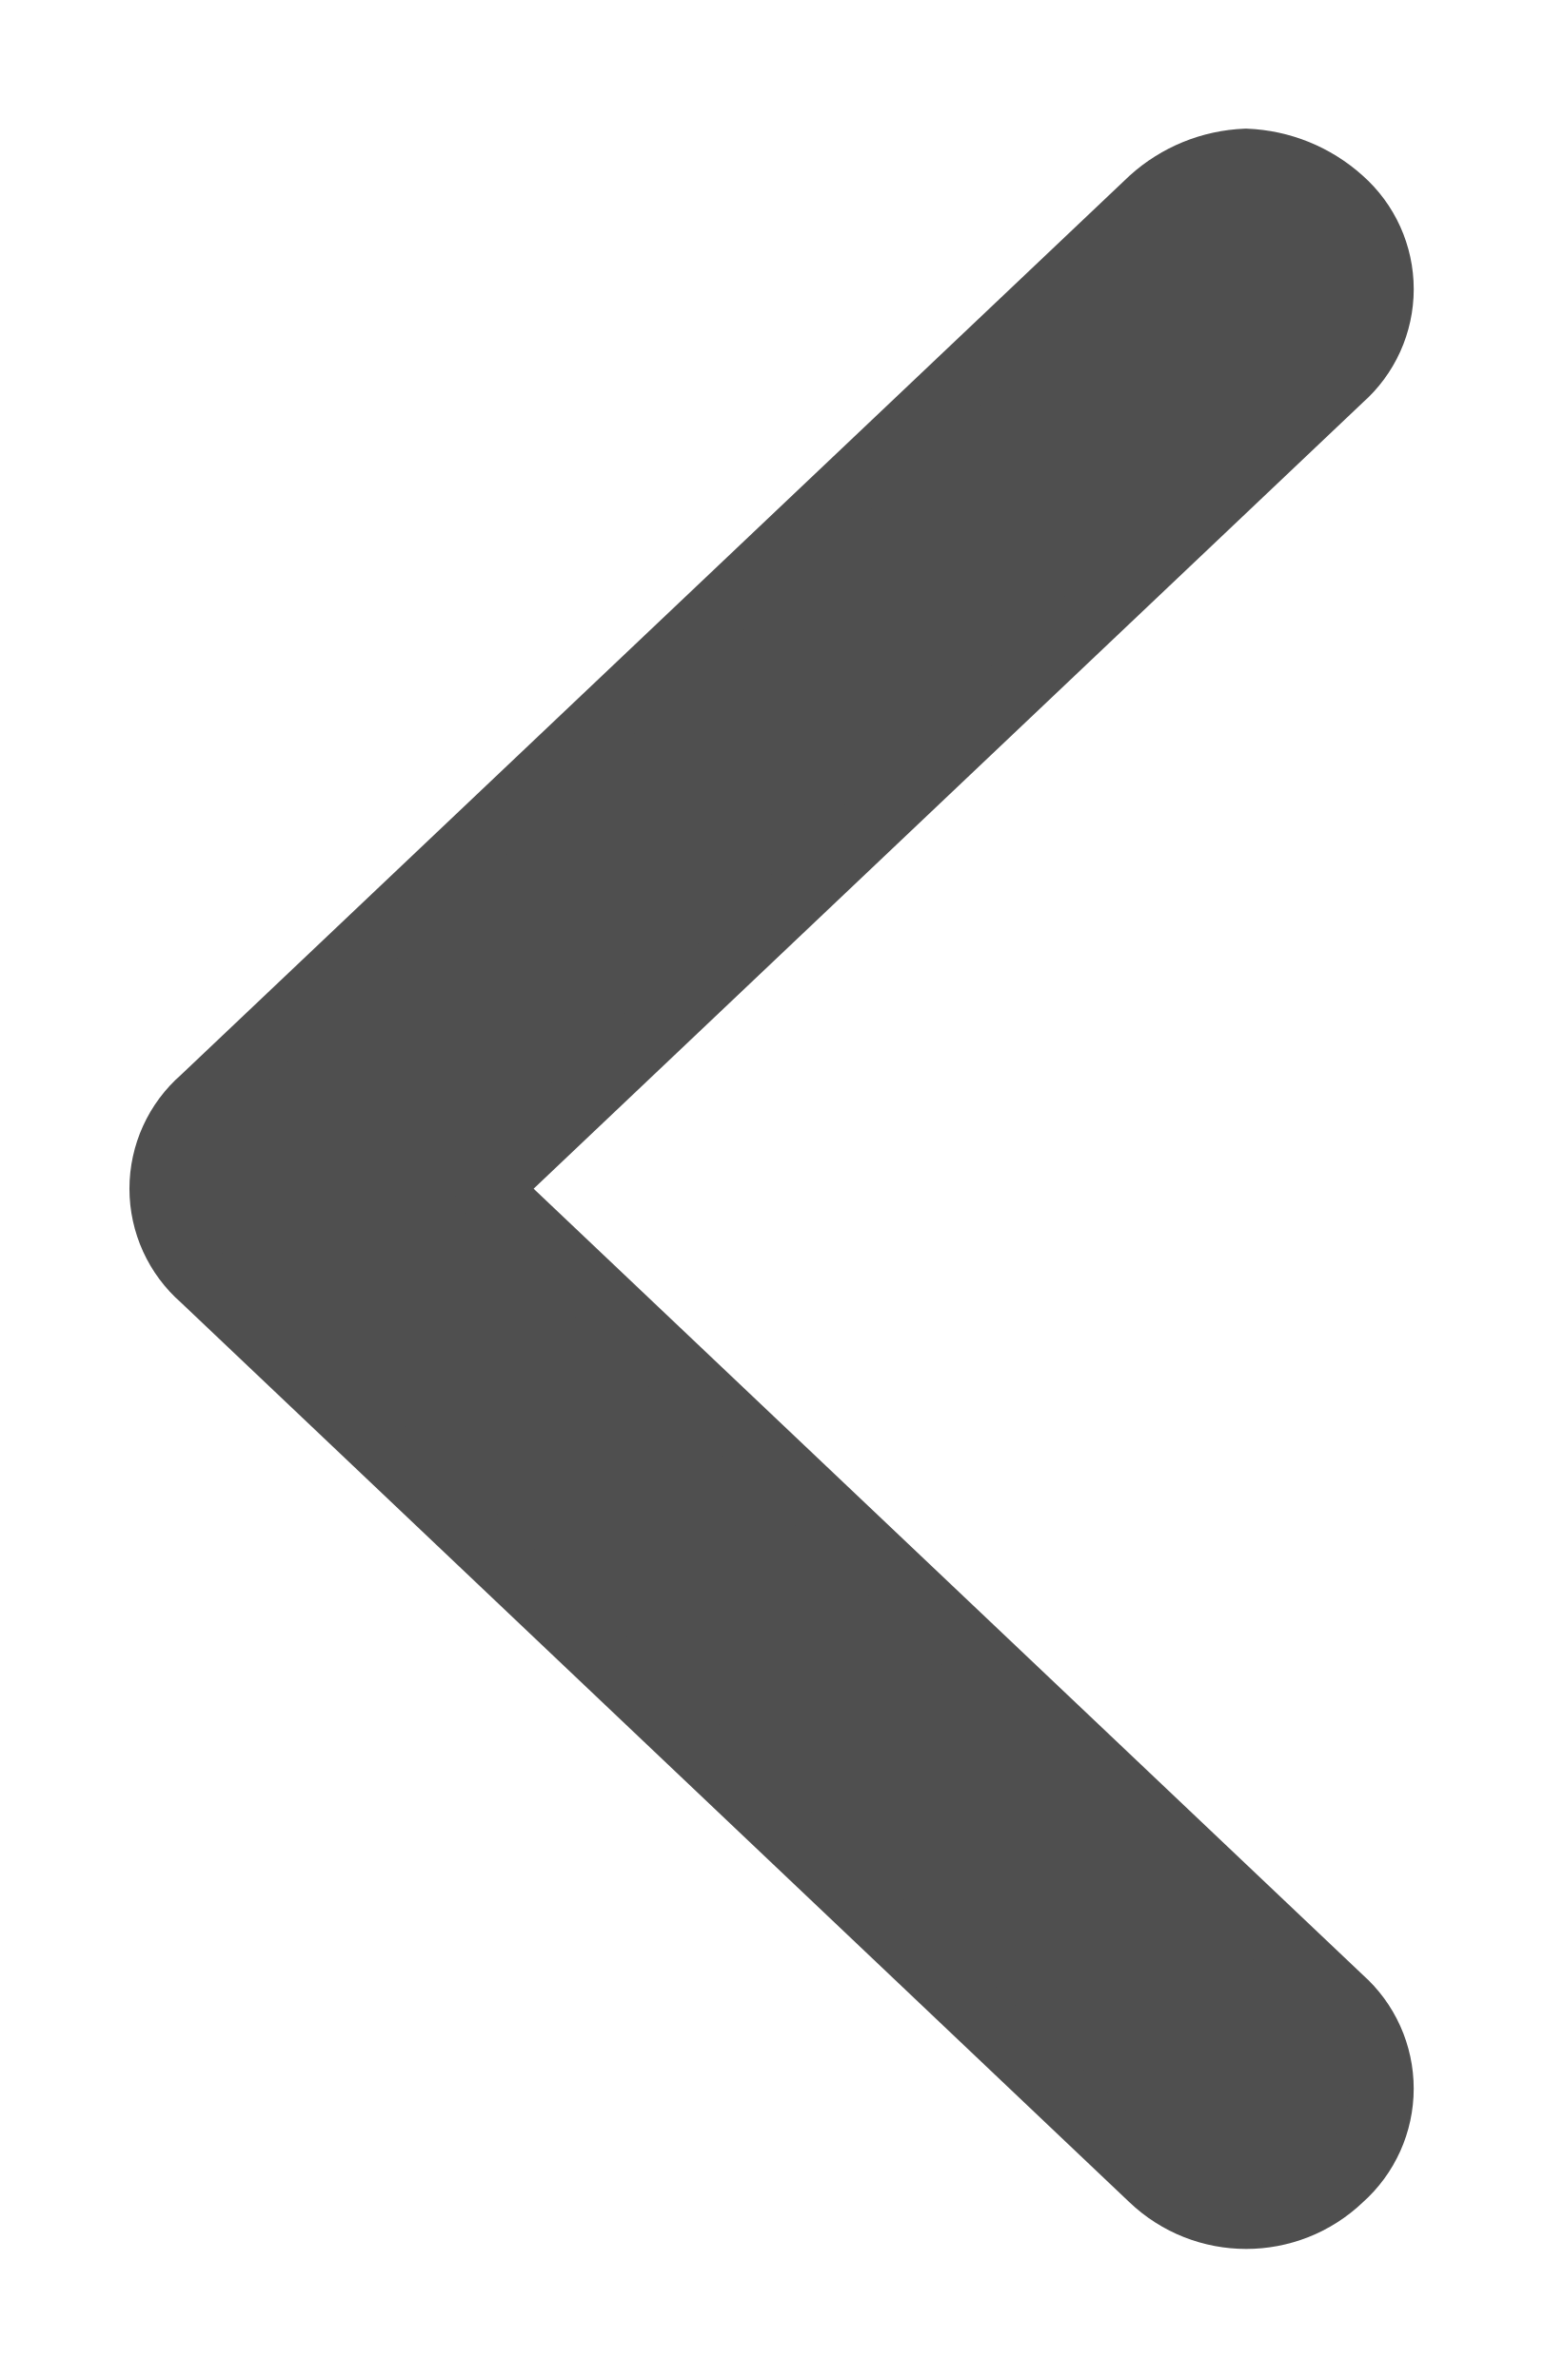
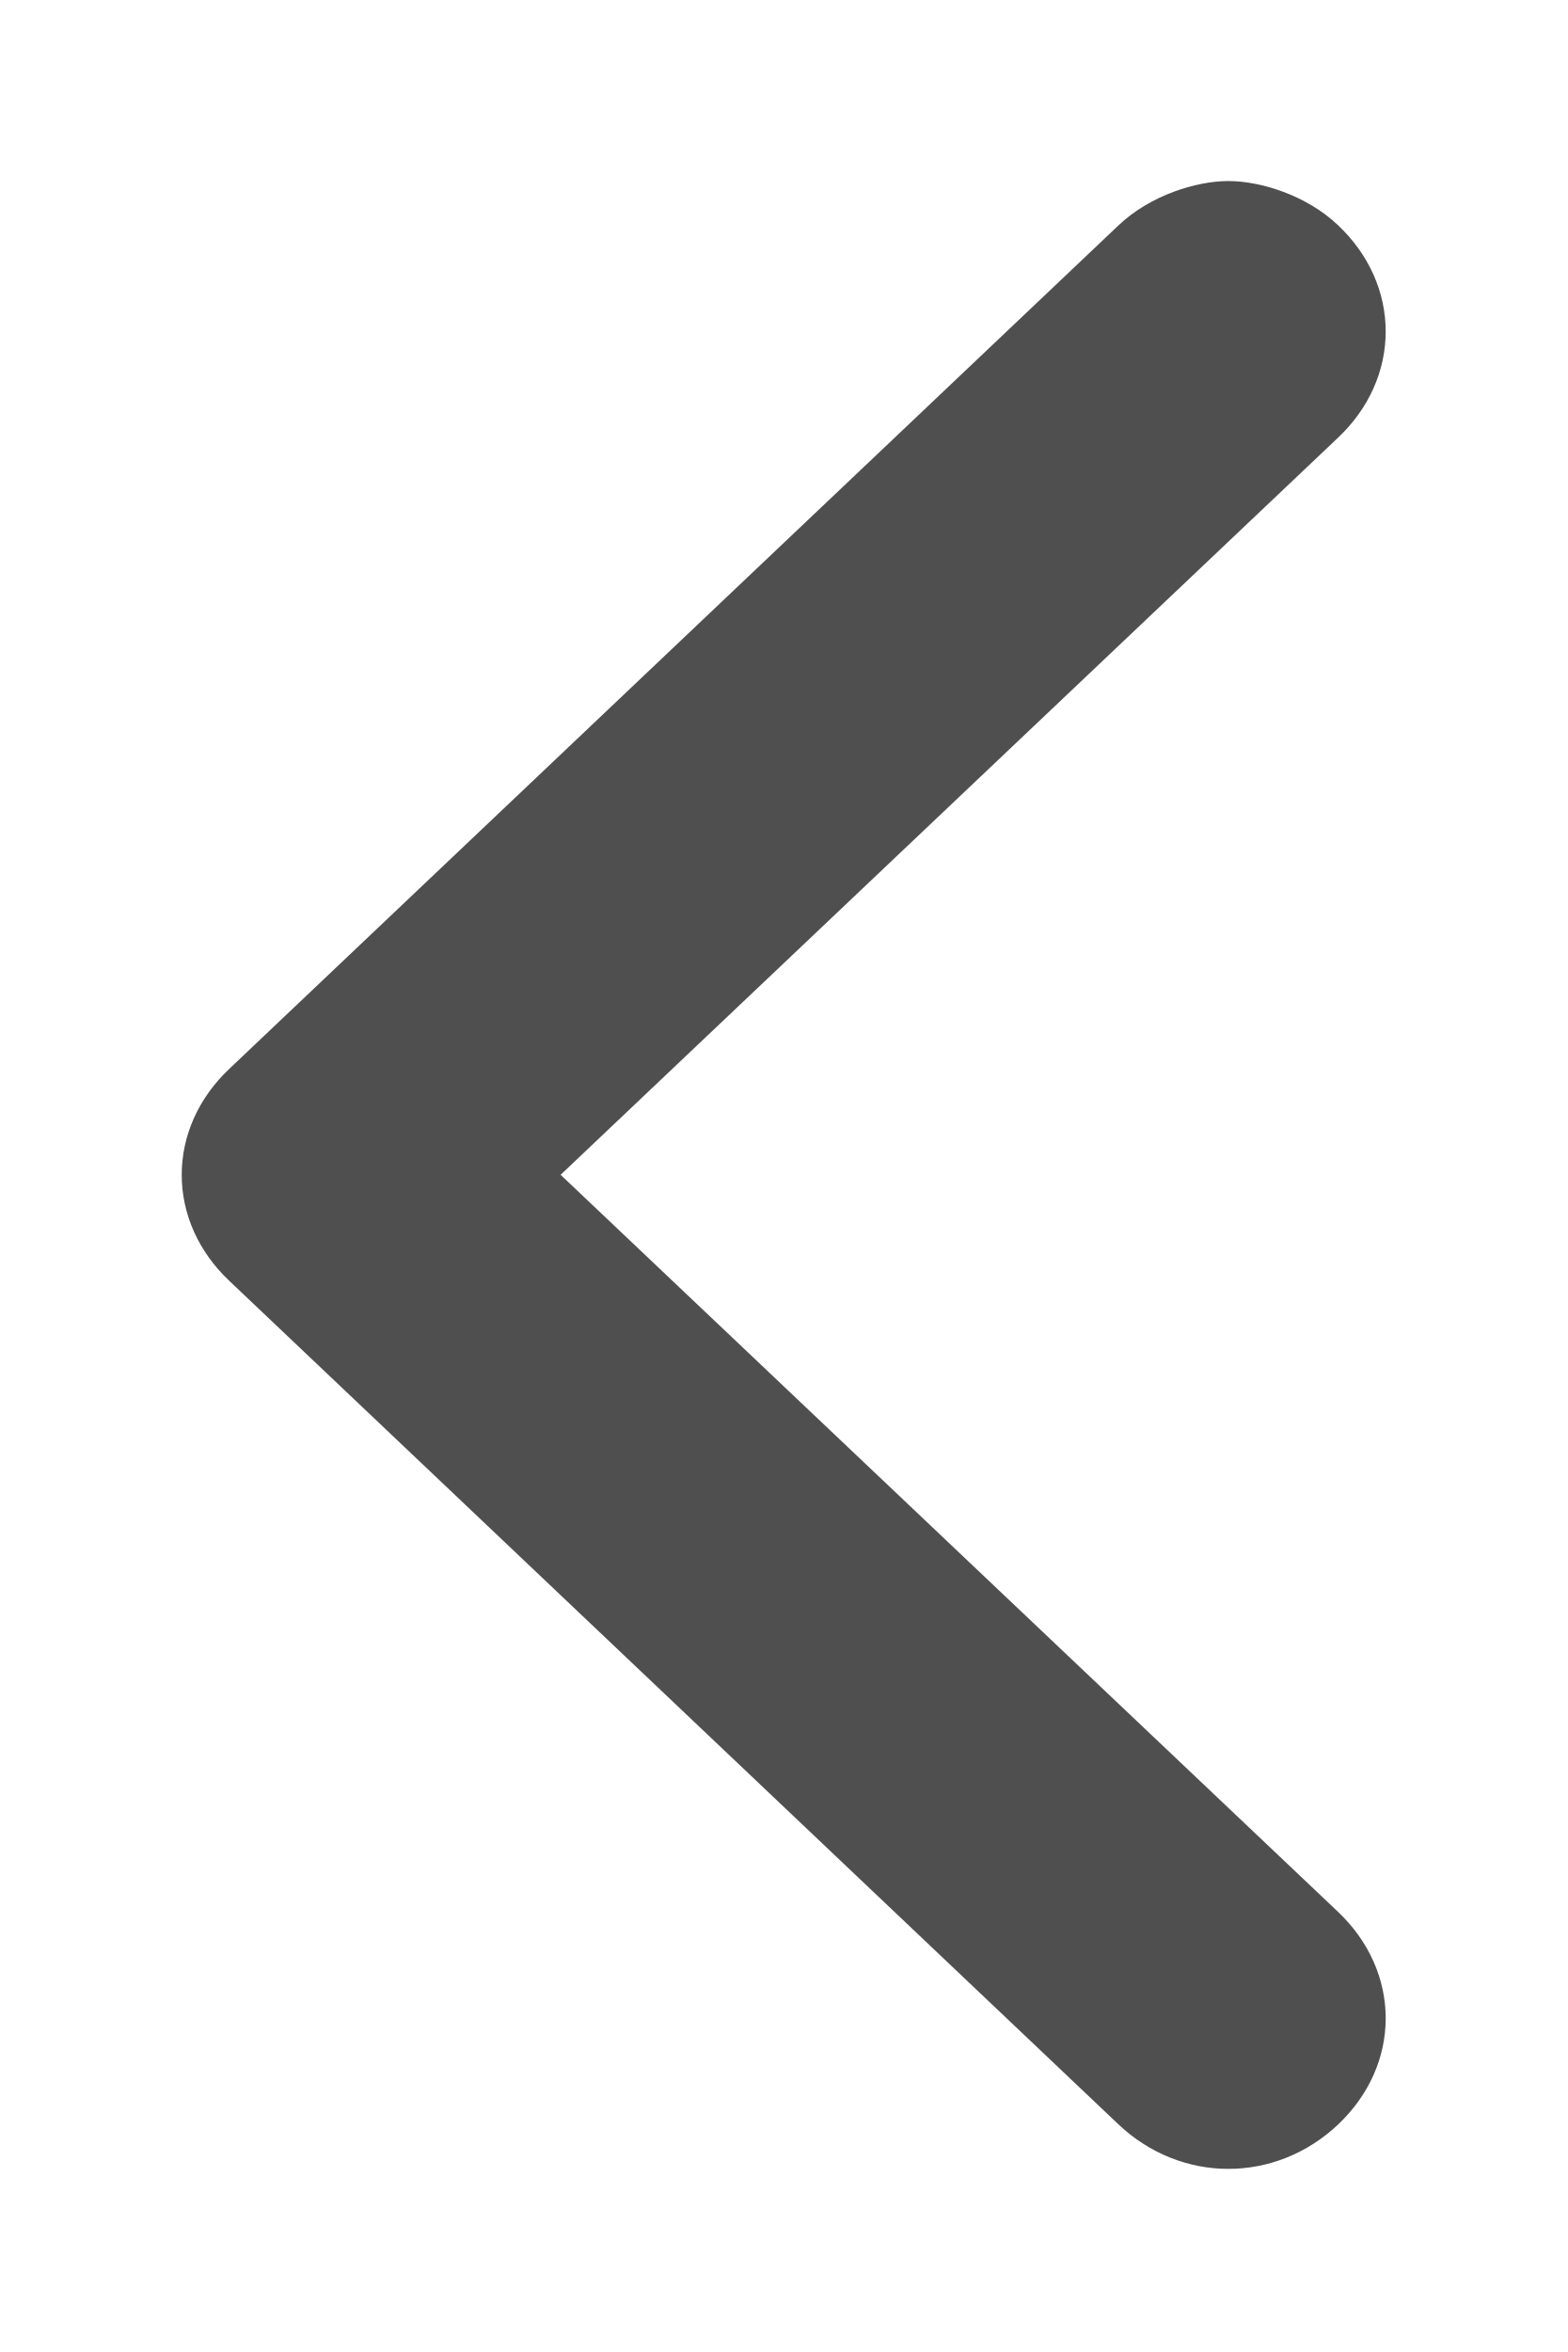
- <svg xmlns="http://www.w3.org/2000/svg" width="24" height="37" viewBox="0 0 24 37">
-   <defs>
-     <style>
-       .cls-1 {
-         fill: #4f4f4f;
-         stroke: #4f4f4f;
-         stroke-linejoin: round;
-         stroke-width: 1px;
-         fill-rule: evenodd;
-       }
-     </style>
-   </defs>
-   <path id="Back_Icon" data-name="Back Icon" class="cls-1" d="M3210.35,1785.6a1.859,1.859,0,0,1,0,2.79l-13.28,12.59,13.28,12.59a1.871,1.871,0,0,1,0,2.8,2.132,2.132,0,0,1-2.95,0l-14.75-13.99a1.856,1.856,0,0,1,0-2.8l14.75-13.98a2.328,2.328,0,0,1,1.47-.6A2.352,2.352,0,0,1,3210.35,1785.6Z" transform="translate(-3189.5 -1782.5)" />
+ <svg xmlns="http://www.w3.org/2000/svg" width="26px" height="39px">
+   <path fill-rule="evenodd" stroke-width="1px" stroke="rgb(79, 79, 79)" fill="rgb(79, 79, 79)" d="M21.848,4.098 C22.693,4.896 22.693,6.097 21.848,6.894 L8.571,19.480 L21.848,32.065 C22.693,32.868 22.693,34.066 21.848,34.865 C21.003,35.663 19.742,35.663 18.896,34.865 L4.149,20.878 C3.302,20.080 3.302,18.882 4.149,18.084 L18.896,4.098 C19.318,3.698 19.955,3.502 20.372,3.502 C20.792,3.502 21.429,3.698 21.848,4.098 Z" />
</svg>
